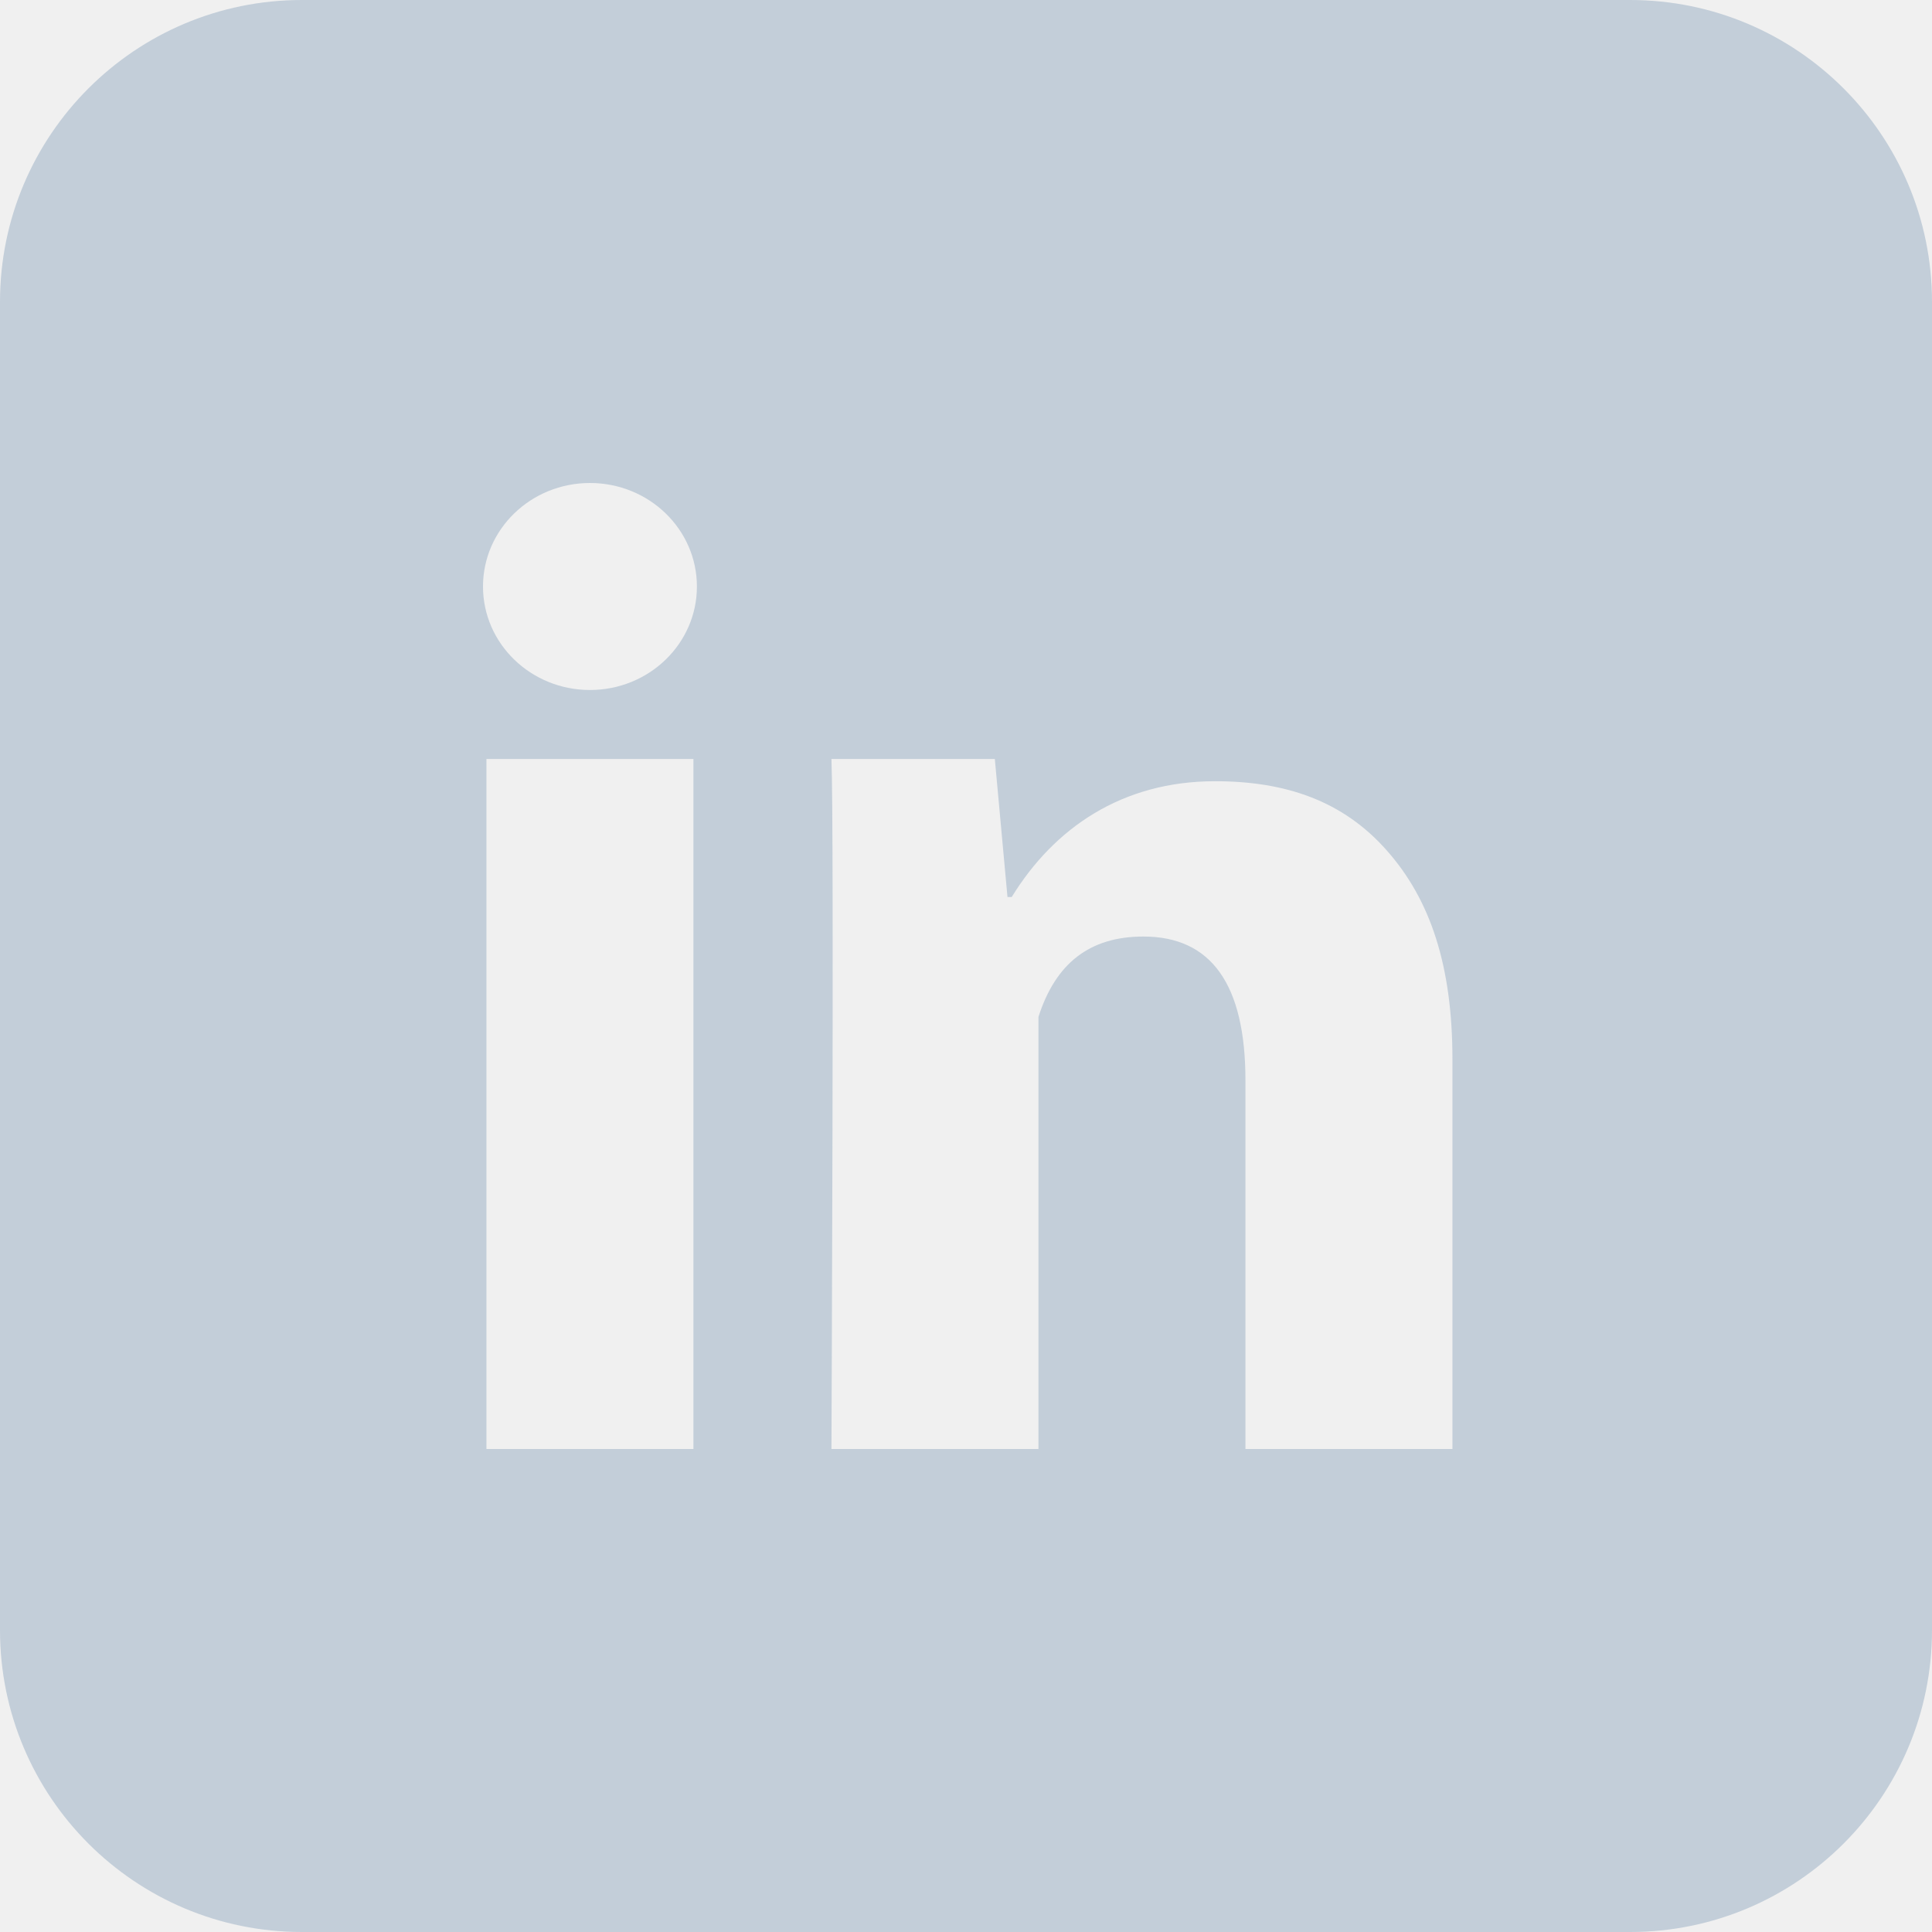
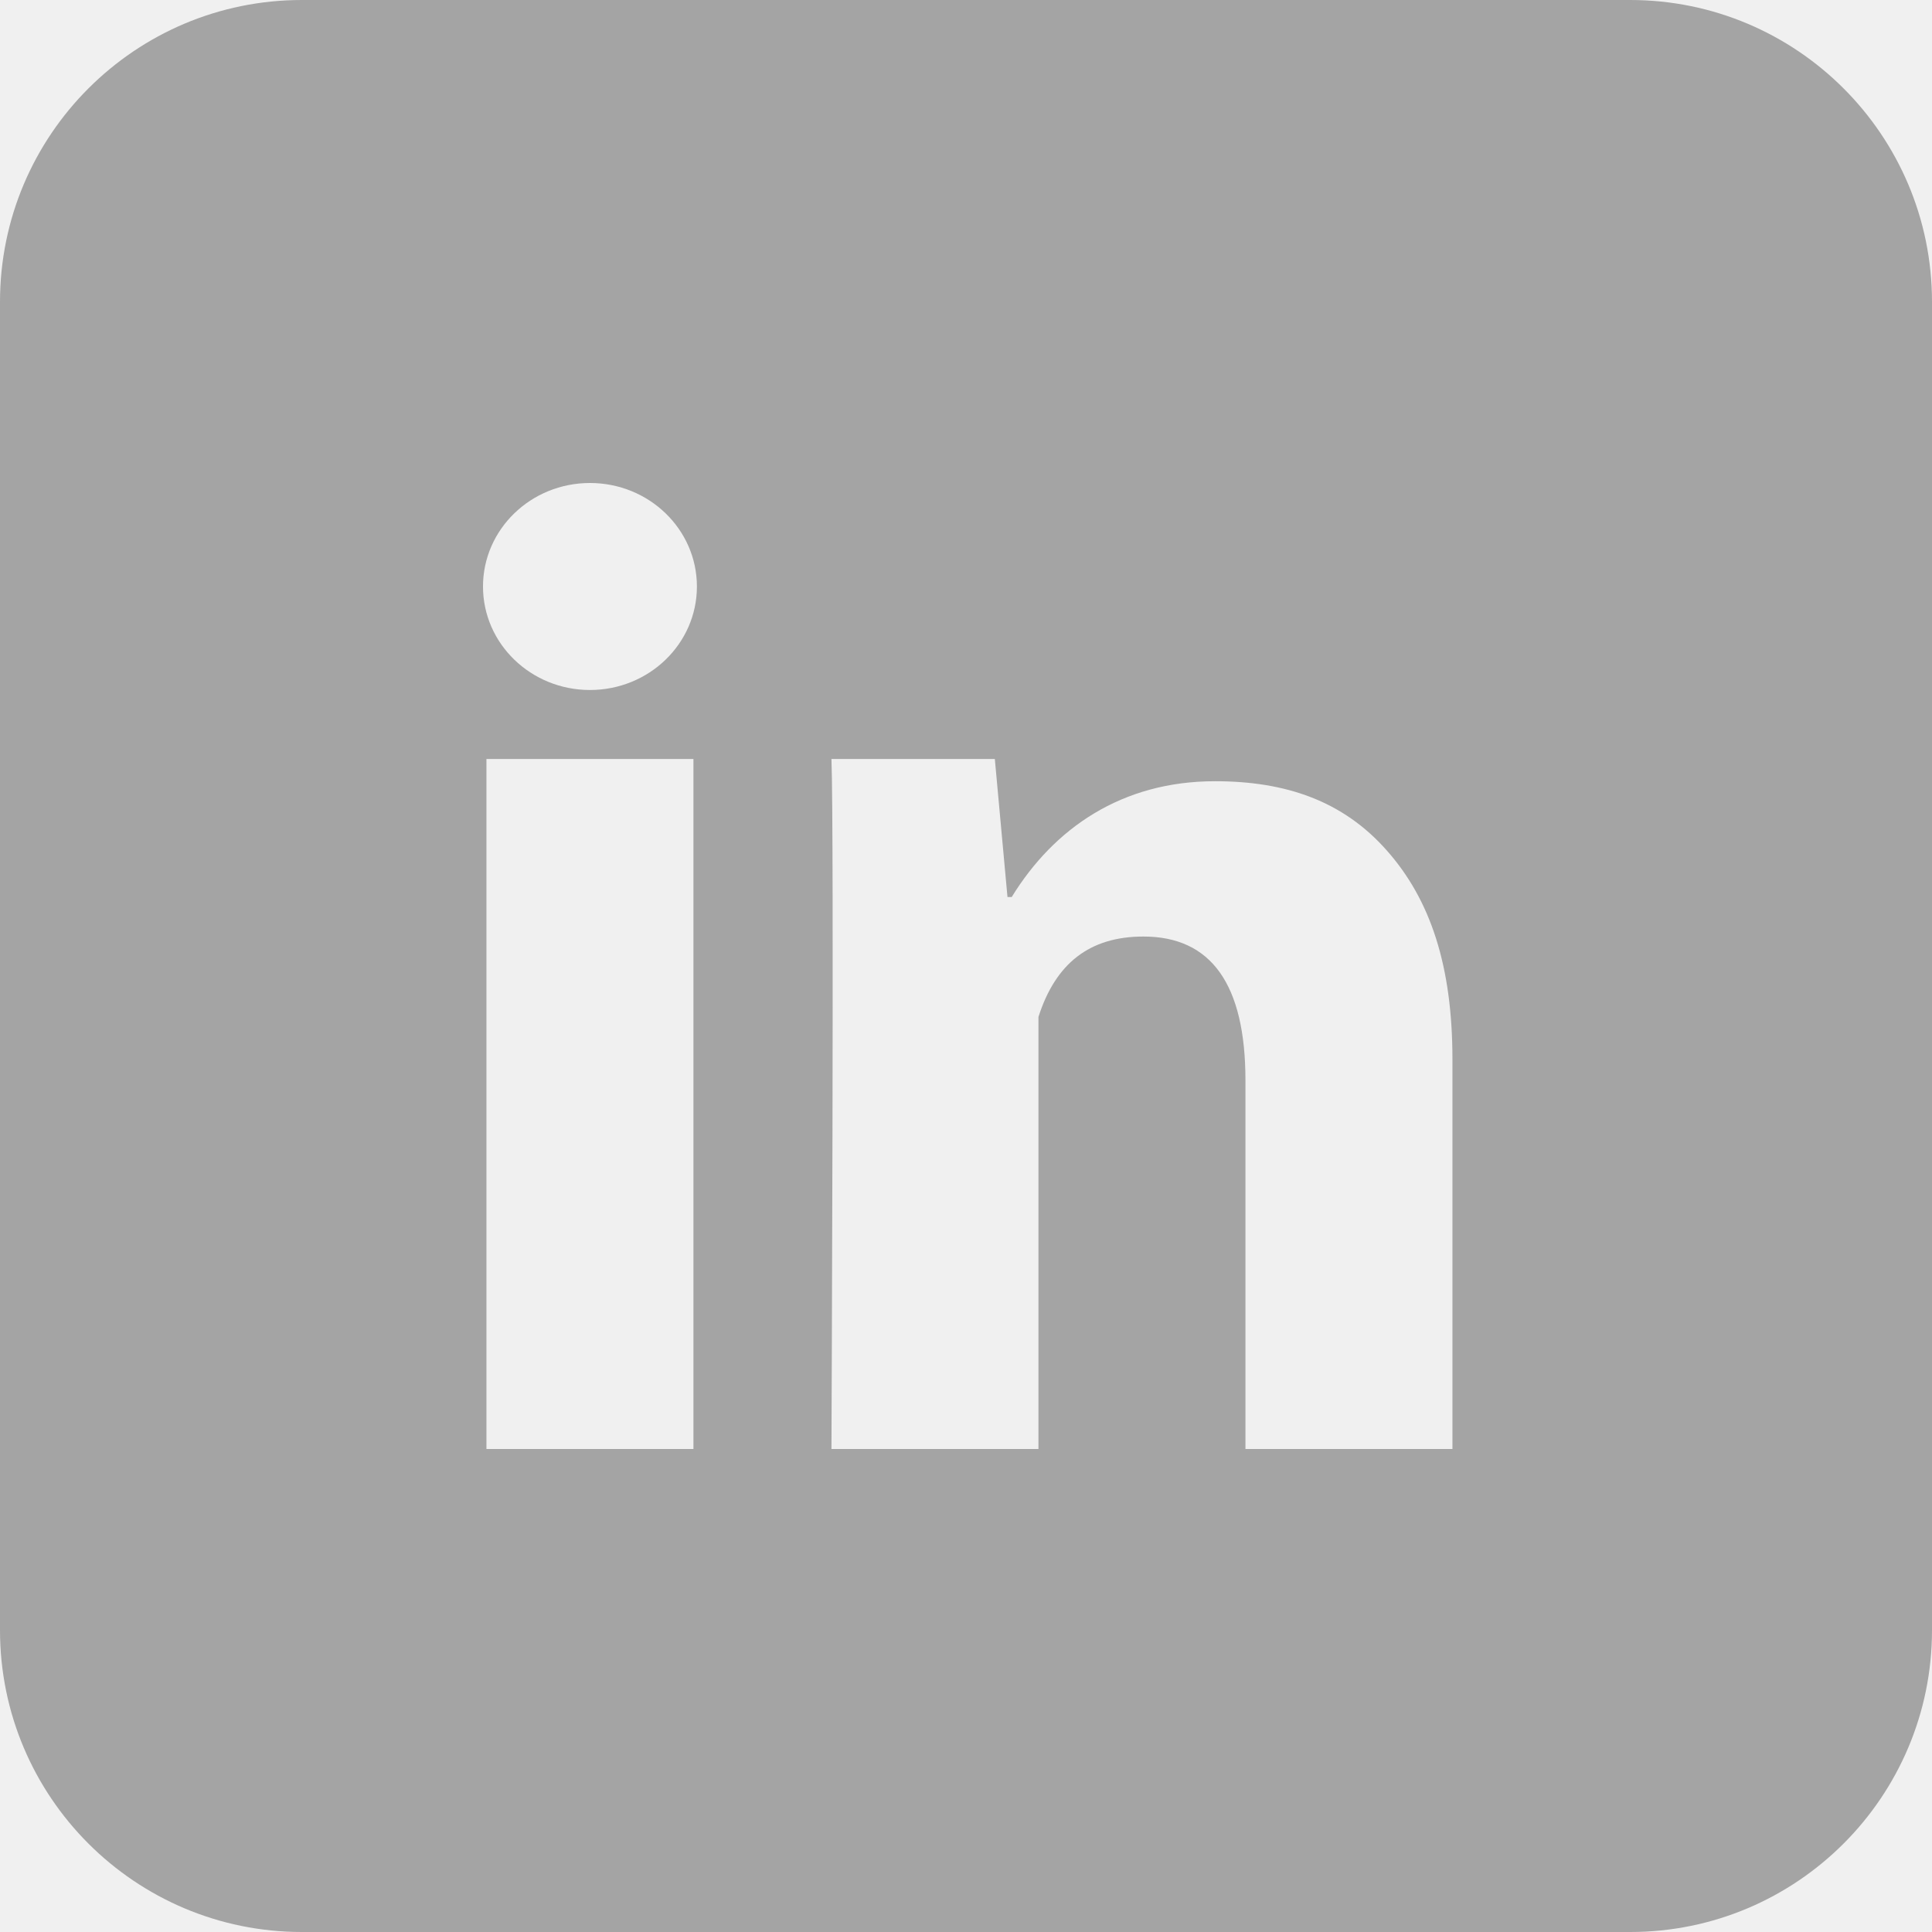
<svg xmlns="http://www.w3.org/2000/svg" width="64" height="64" viewBox="0 0 64 64" fill="none">
-   <path fill-rule="evenodd" clip-rule="evenodd" d="M0 10C0 4.477 4.477 0 10 0H54C59.523 0 64 4.477 64 10V54C64 59.523 59.523 64 54 64H10C4.477 64 0 59.523 0 54V10ZM22.971 25.143V48H16.114V25.143H22.971ZM48.114 48H41.257V35.79C41.257 32.608 40.123 31.024 37.877 31.024C36.096 31.024 34.967 31.911 34.4 33.687V48H27.543C27.543 48 27.634 27.428 27.543 25.143H32.955L33.374 29.714H33.515C34.921 27.428 37.168 25.879 40.249 25.879C42.592 25.879 44.487 26.53 45.934 28.167C47.39 29.806 48.114 32.005 48.114 35.093V48ZM23.086 19.429C23.086 21.322 21.5 22.857 19.543 22.857C17.586 22.857 16 21.322 16 19.429C16 17.535 17.586 16 19.543 16C21.5 16 23.086 17.535 23.086 19.429Z" fill="#C3CED9" />
+   <g clip-path="url(#clip0_8_14)">
+     <path fill-rule="evenodd" clip-rule="evenodd" d="M0 10C0 4.477 4.477 0 10 0H54C59.523 0 64 4.477 64 10V54C64 59.523 59.523 64 54 64H10C4.477 64 0 59.523 0 54V10ZM22.971 25.143V48H16.114V25.143H22.971ZM48.114 48H41.257V35.79C41.257 32.608 40.123 31.024 37.877 31.024C36.096 31.024 34.967 31.911 34.4 33.687V48H27.543C27.543 48 27.634 27.428 27.543 25.143H32.955L33.374 29.714H33.515C34.921 27.428 37.168 25.879 40.249 25.879C42.592 25.879 44.487 26.53 45.934 28.167C47.39 29.806 48.114 32.005 48.114 35.093V48ZM23.086 19.429C23.086 21.322 21.5 22.857 19.543 22.857C17.586 22.857 16 21.322 16 19.429C16 17.535 17.586 16 19.543 16C21.5 16 23.086 17.535 23.086 19.429Z" fill="#A4A4A4" />
+   </g>
+   <defs>
+     <clipPath id="clip0_8_14">
+       <rect width="64" height="64" fill="white" />
+     </clipPath>
+   </defs>
</svg>
